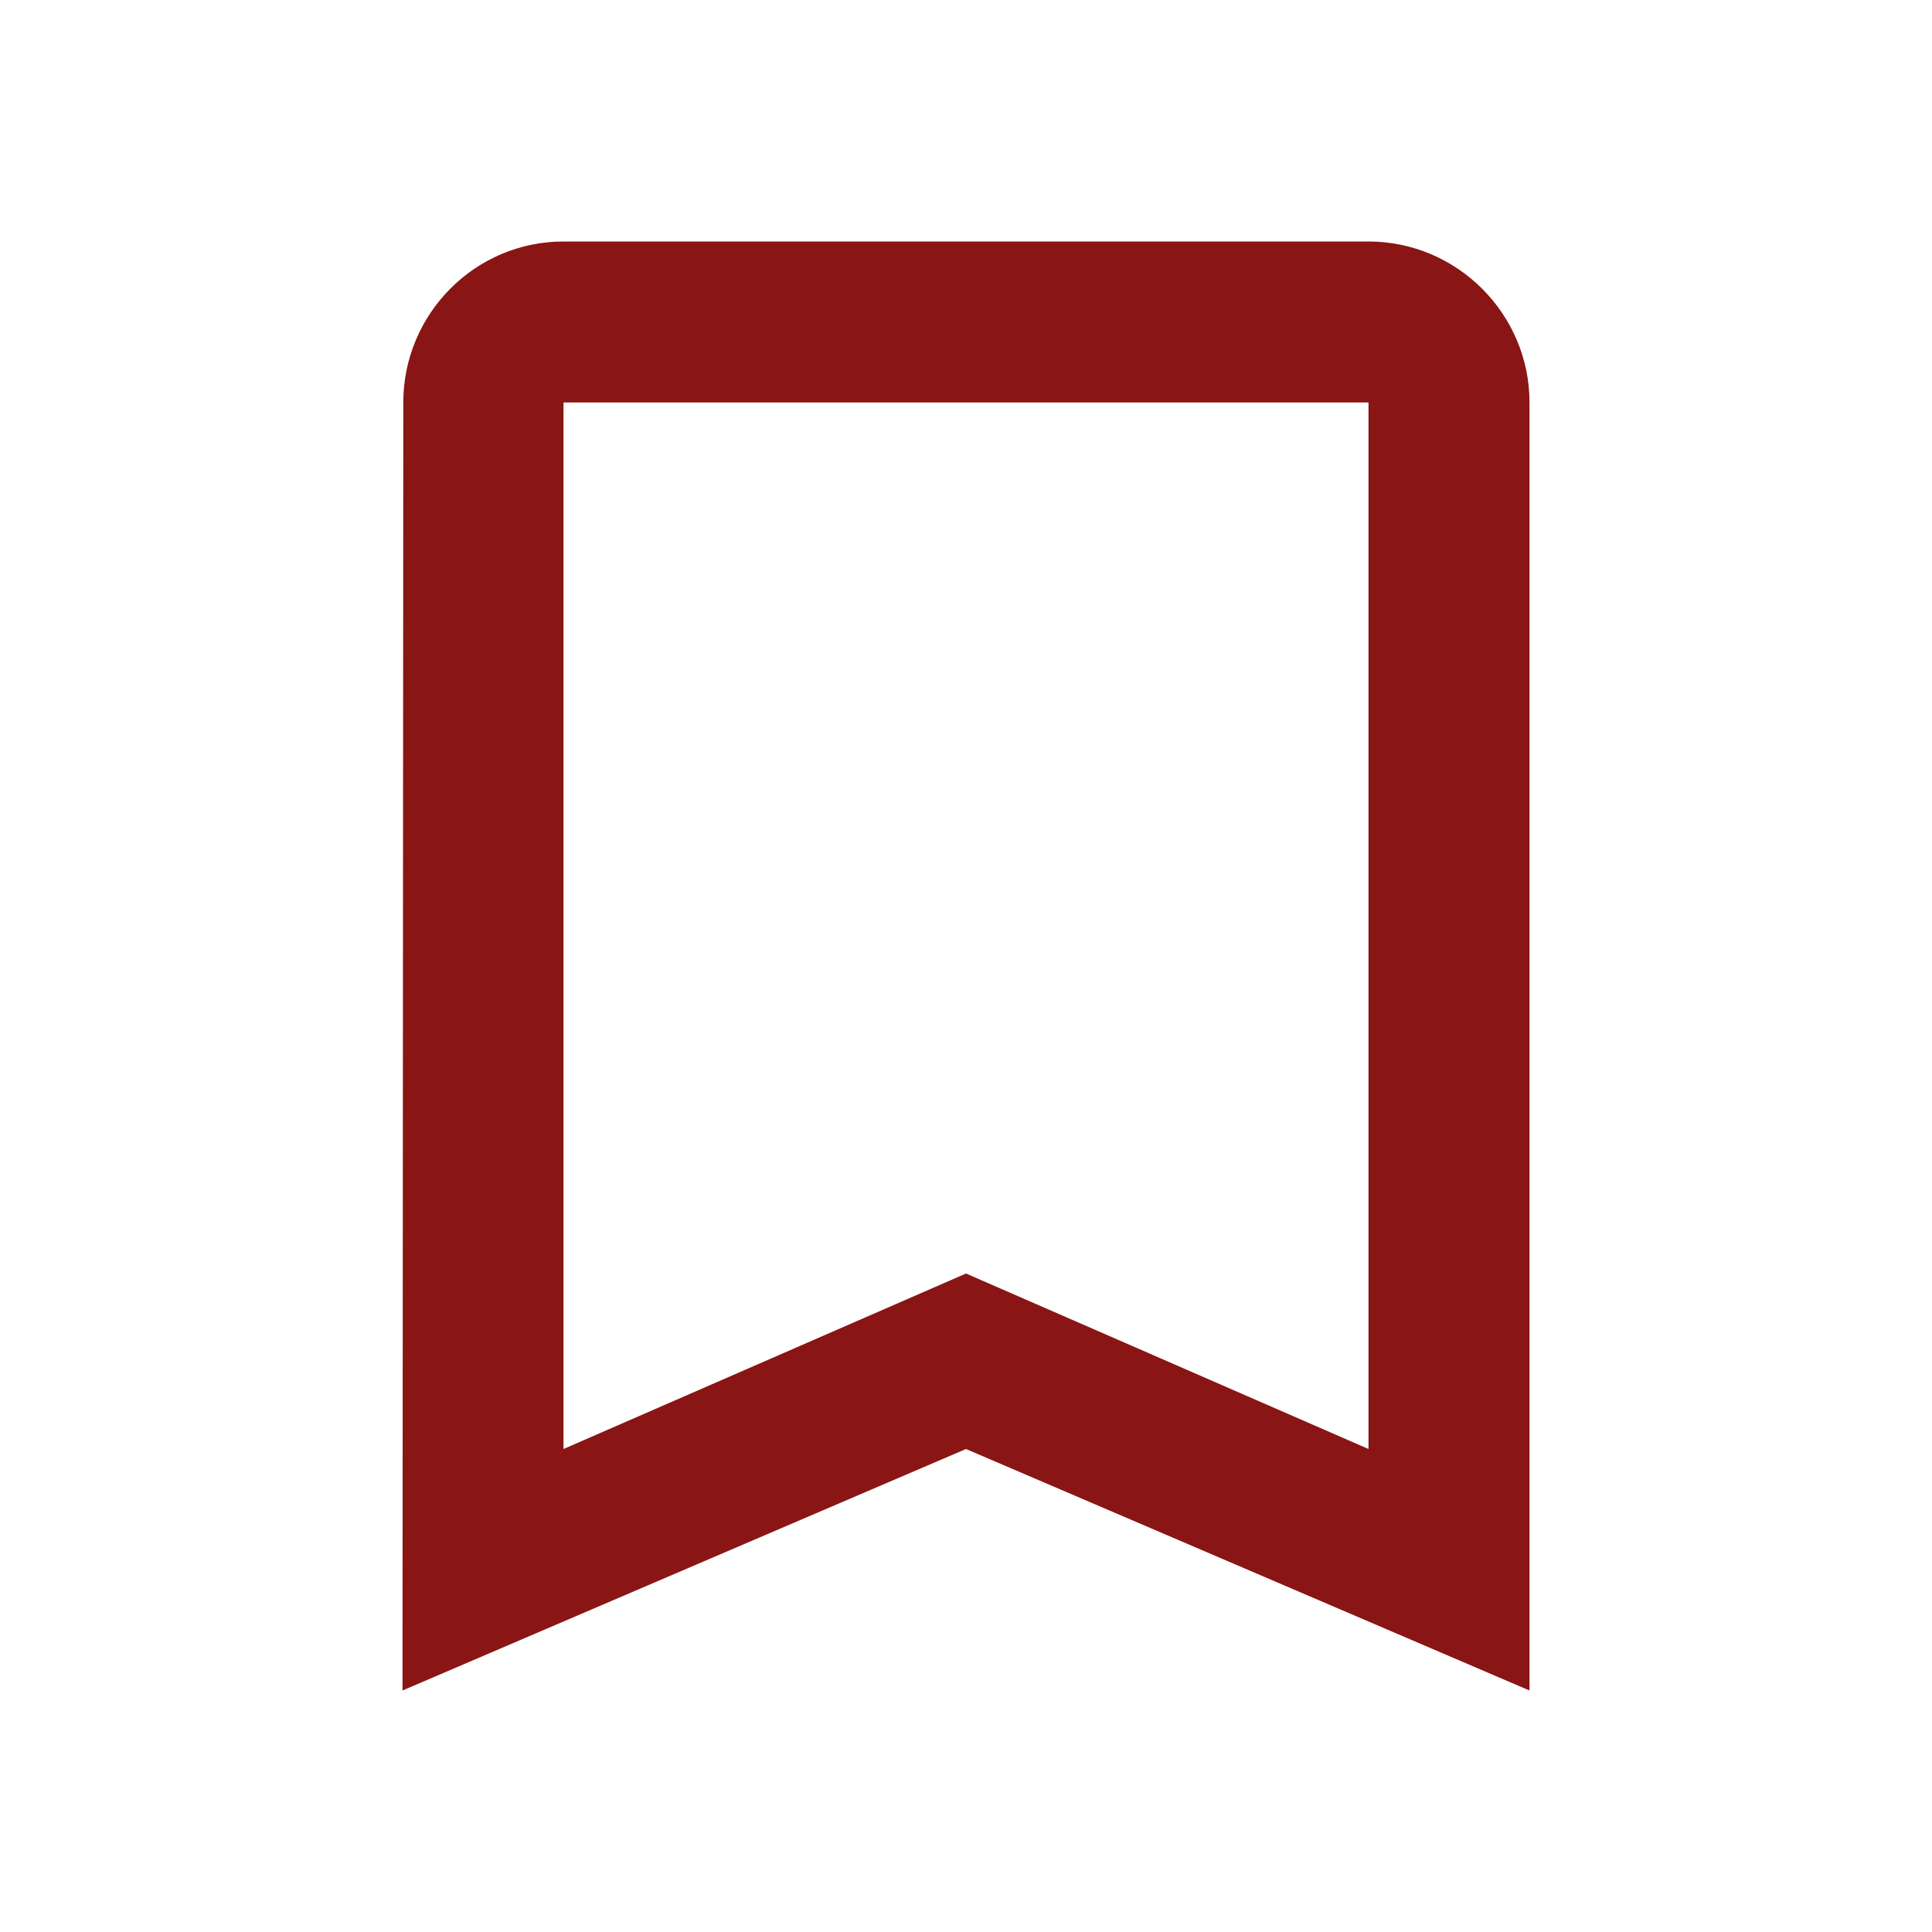
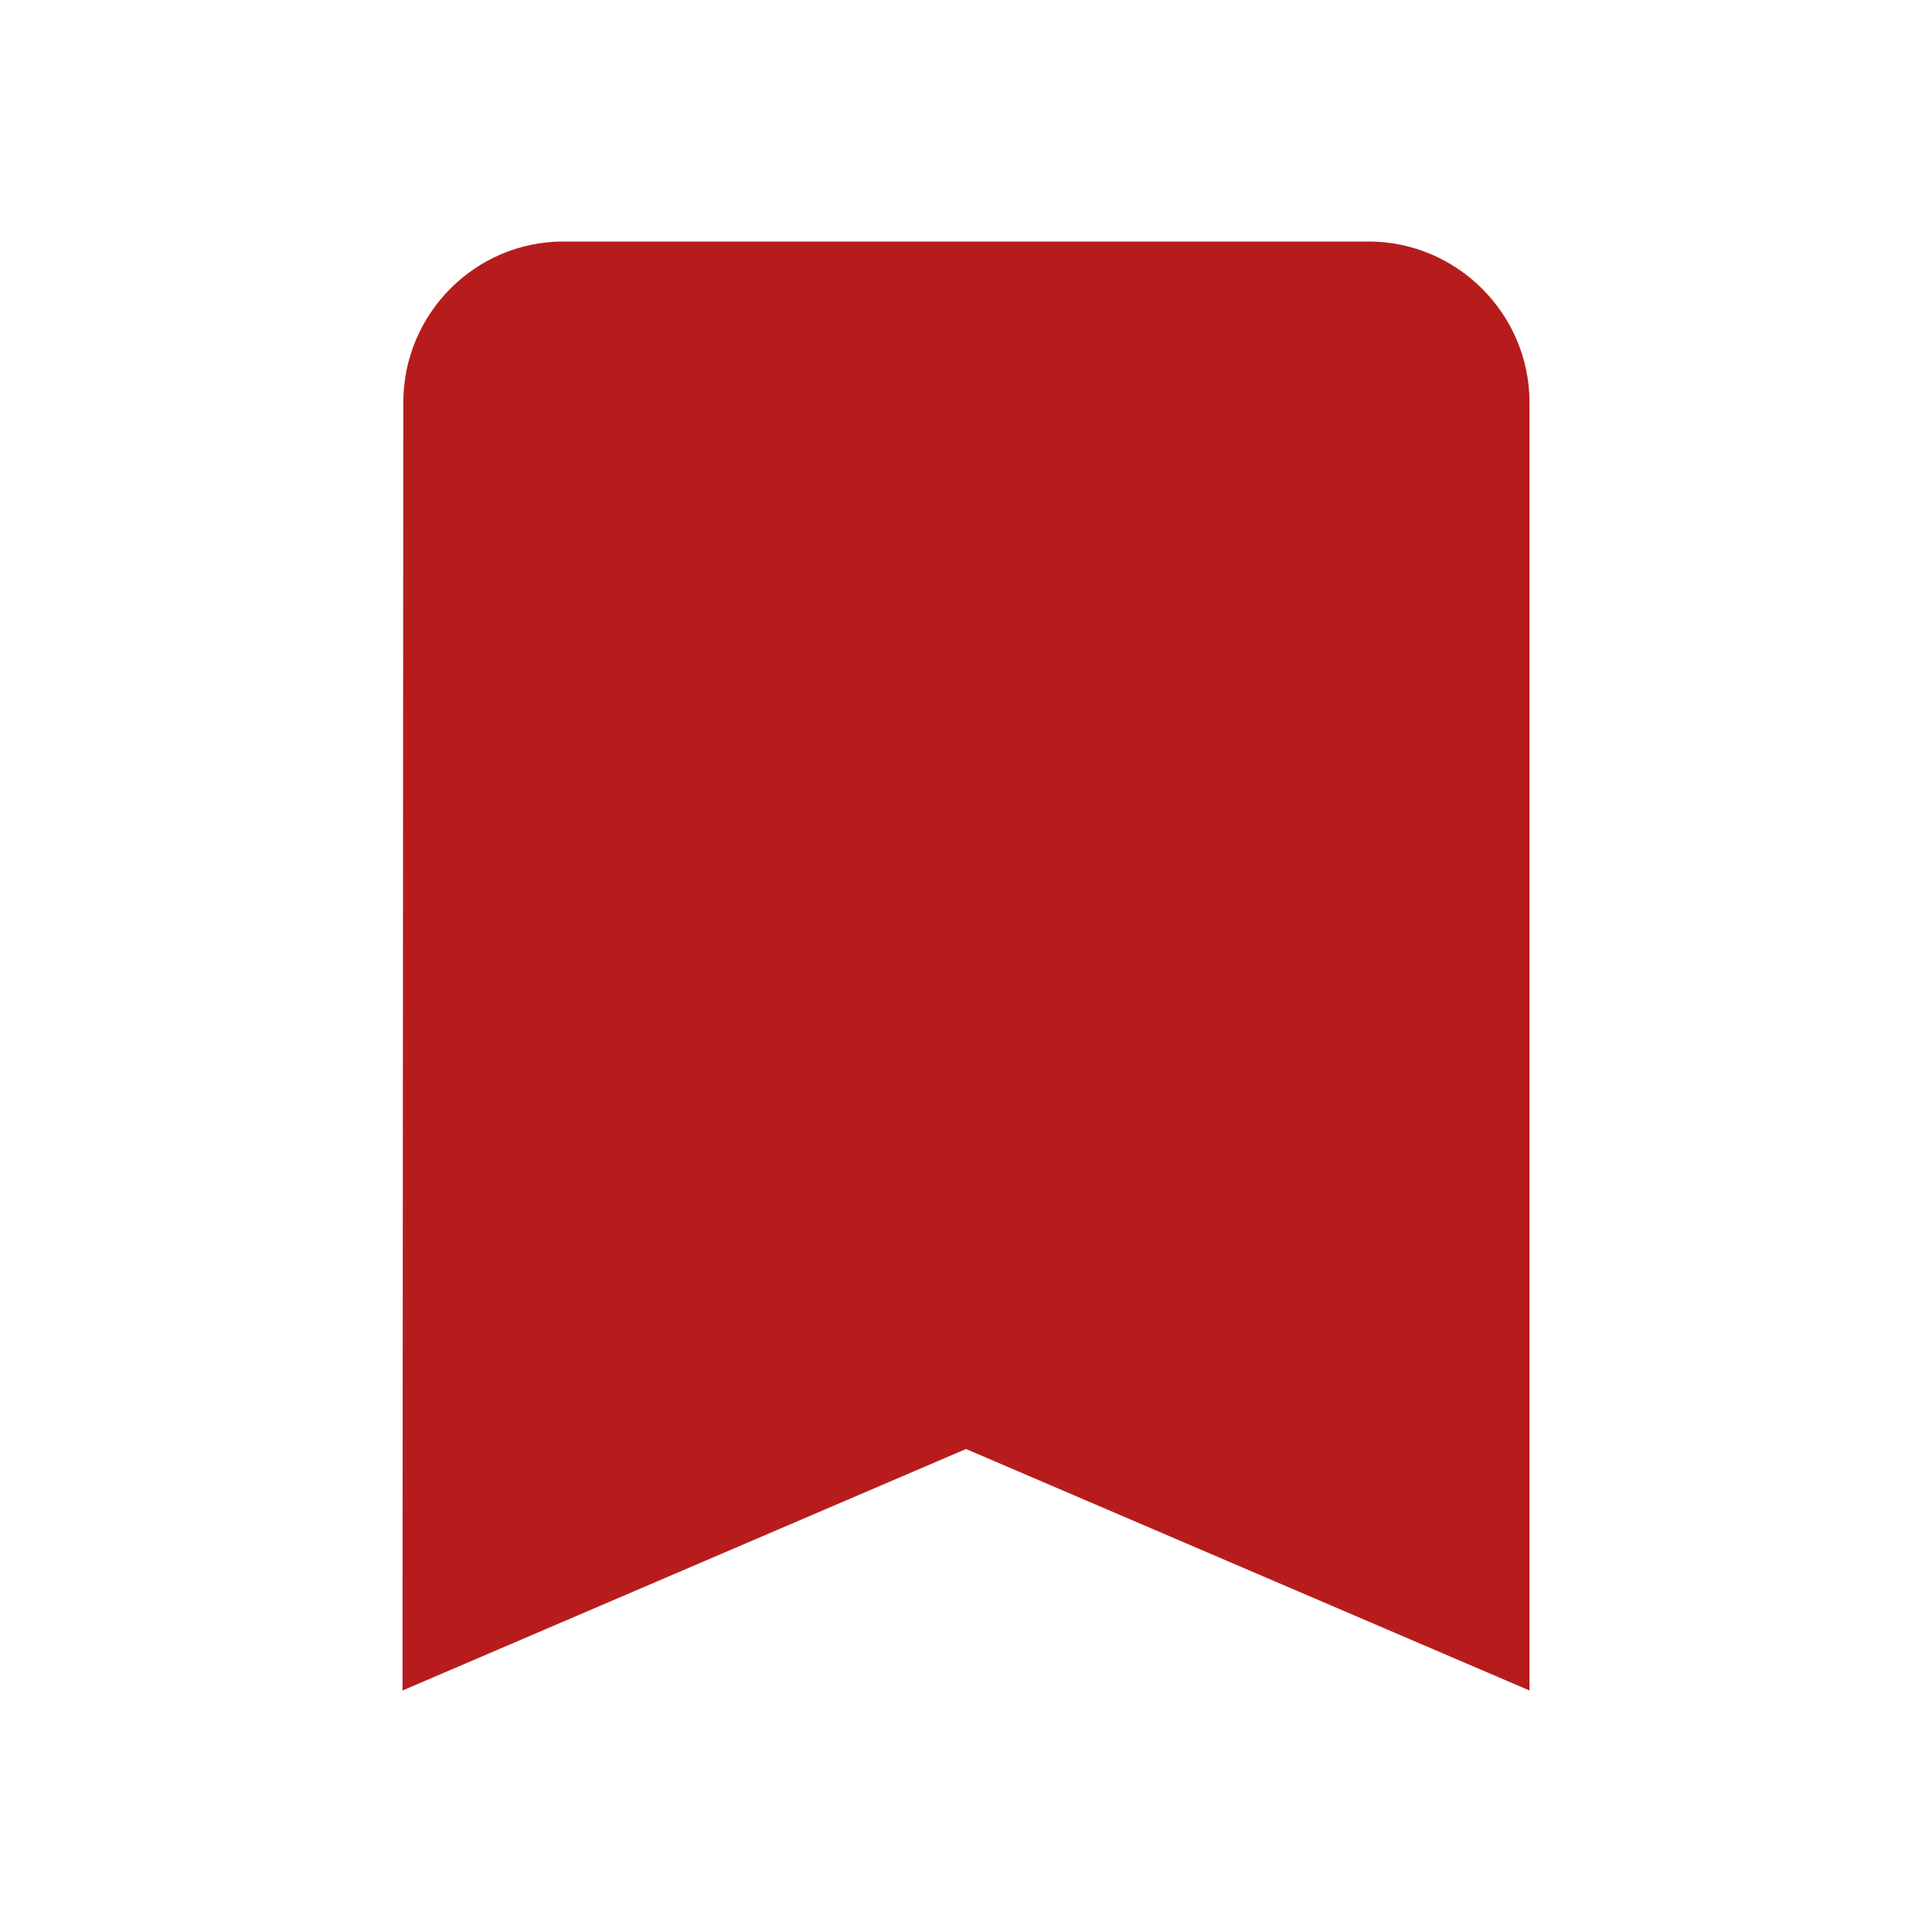
- <svg xmlns="http://www.w3.org/2000/svg" fill="#891515" height="18" viewBox="0 0 24 24" width="18">
-   <path d="M17 3H7c-1.1 0-1.99.9-1.99 2L5 21l7-3 7 3V5c0-1.1-.9-2-2-2zm0 15l-5-2.18L7 18V5h10v13z" />
+ <svg xmlns="http://www.w3.org/2000/svg" fill="#B71C1C" height="18" viewBox="0 0 24 24" width="18">
+   <path d="M17 3H7c-1.1 0-1.99.9-1.99 2L5 21l7-3 7 3V5c0-1.1-.9-2-2-2z" />
  <path d="M0 0h24v24H0z" fill="none" />
</svg>
